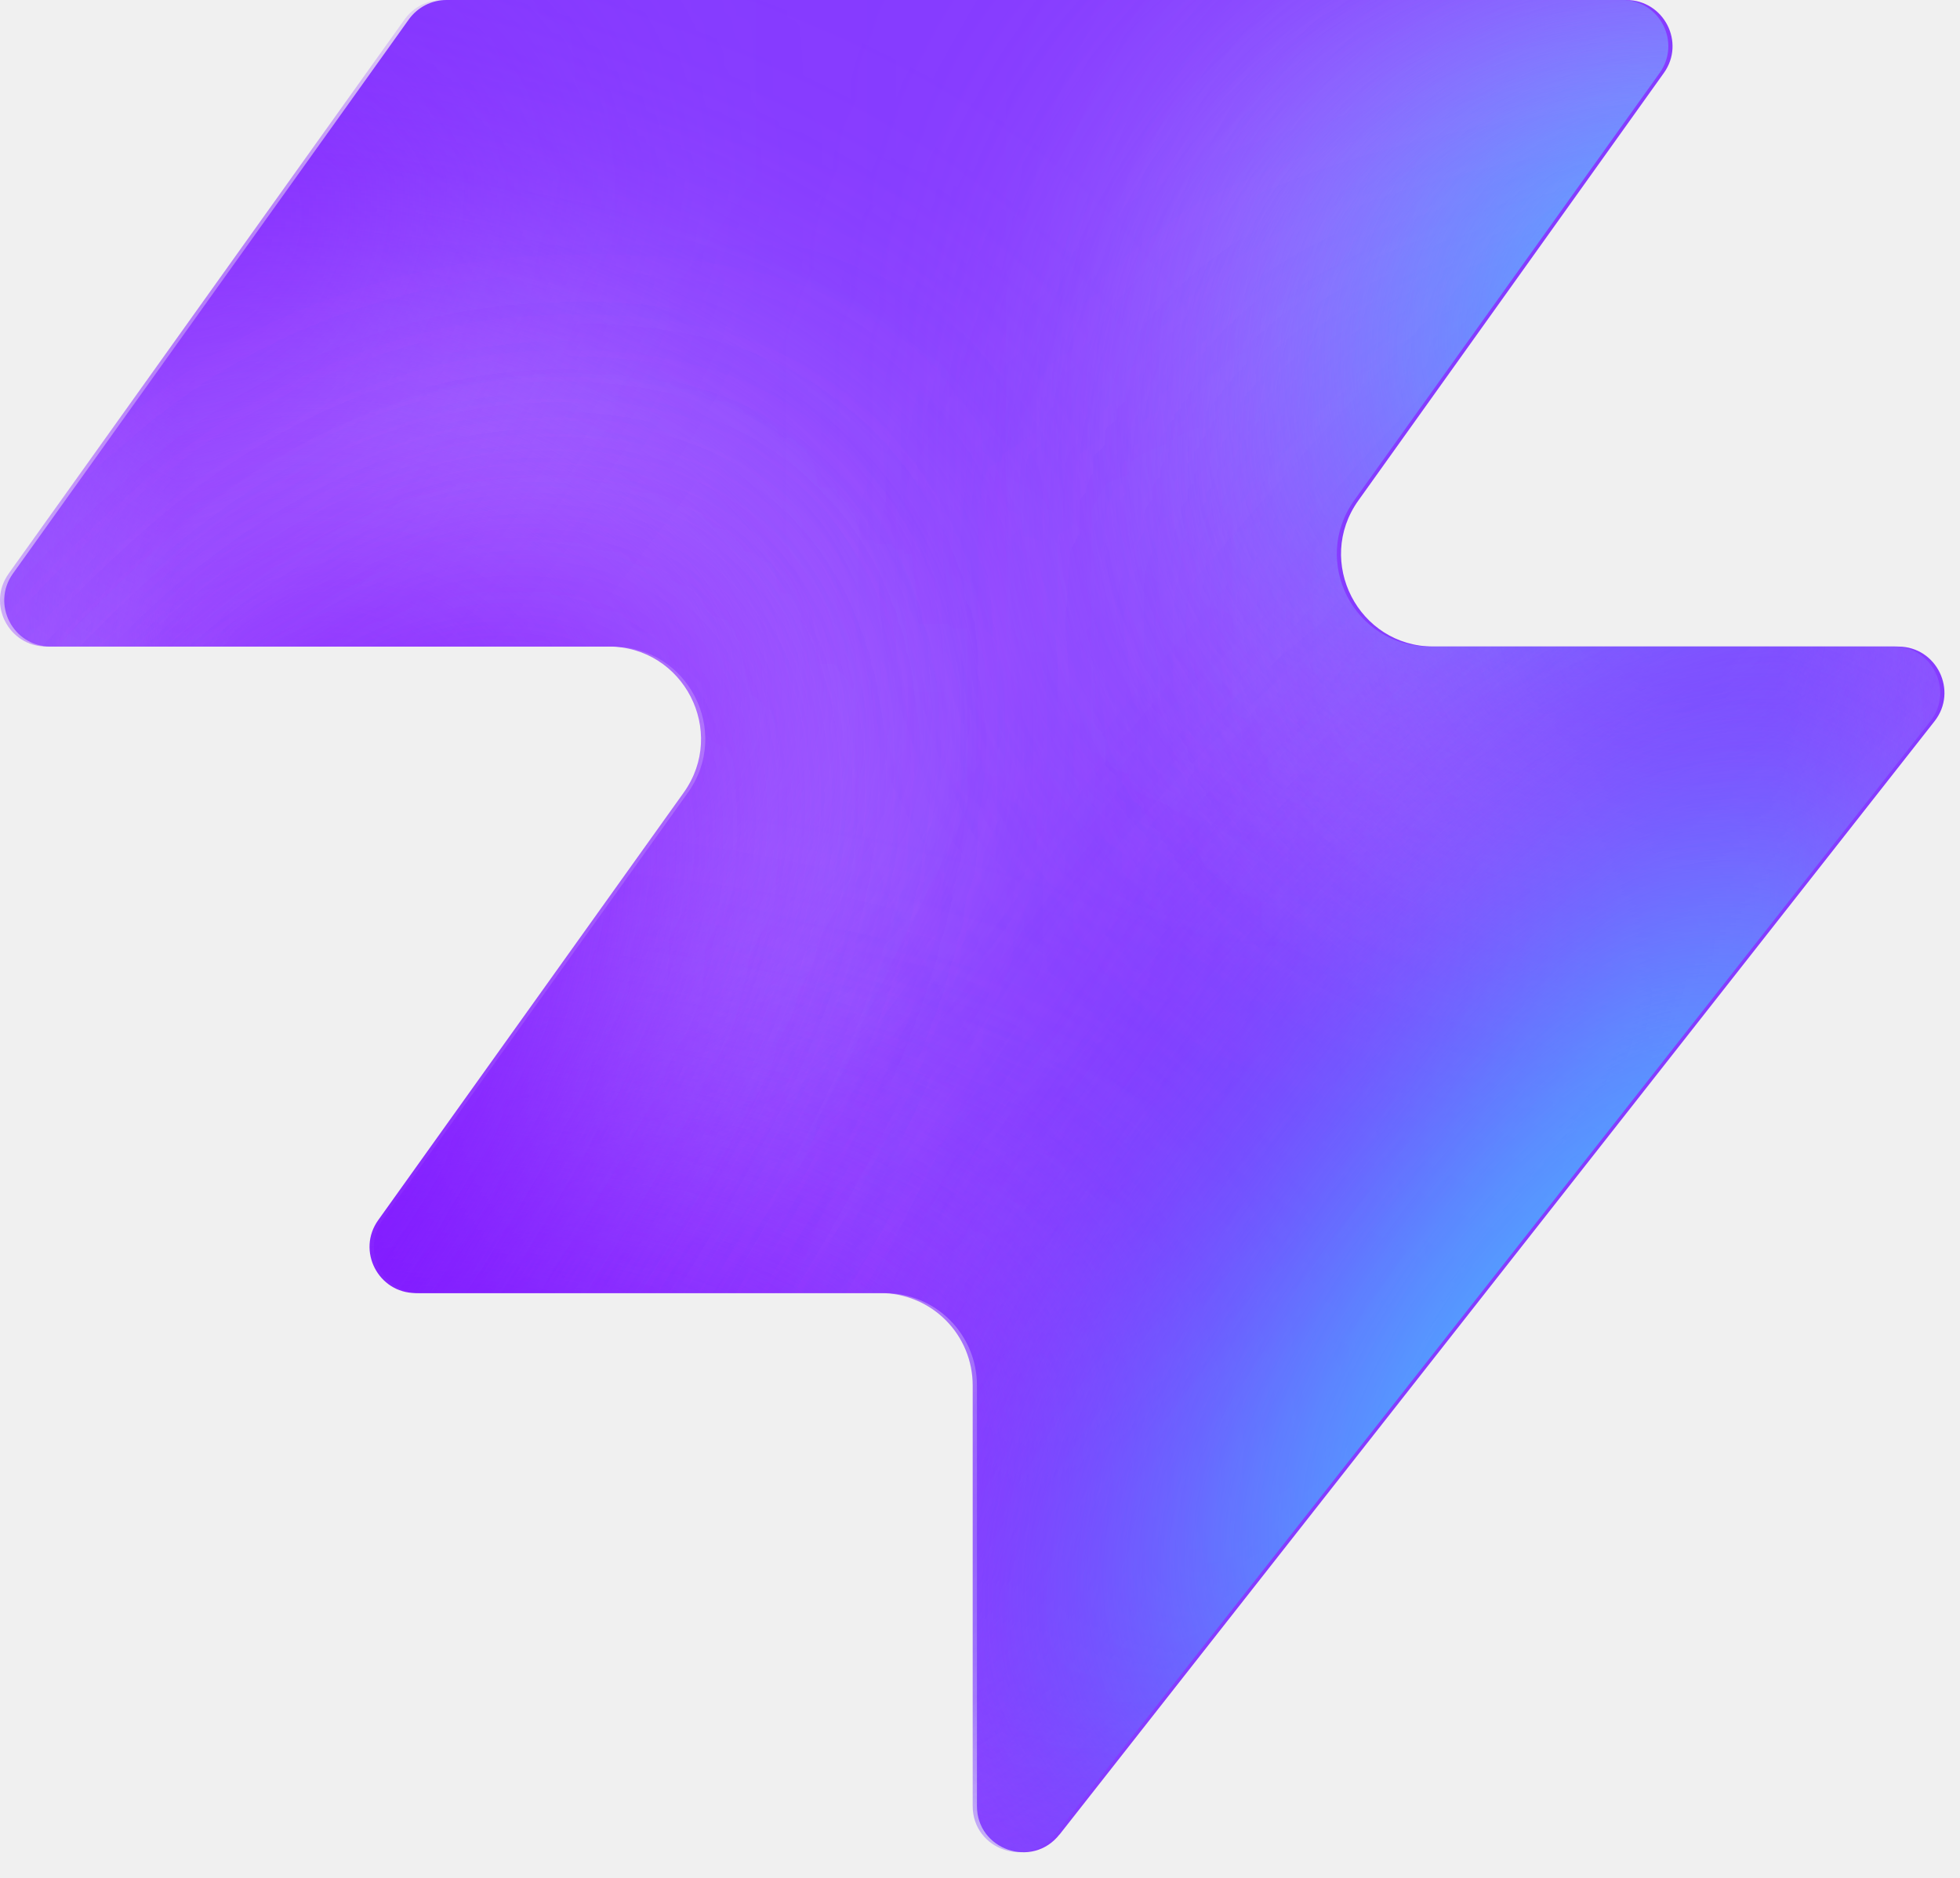
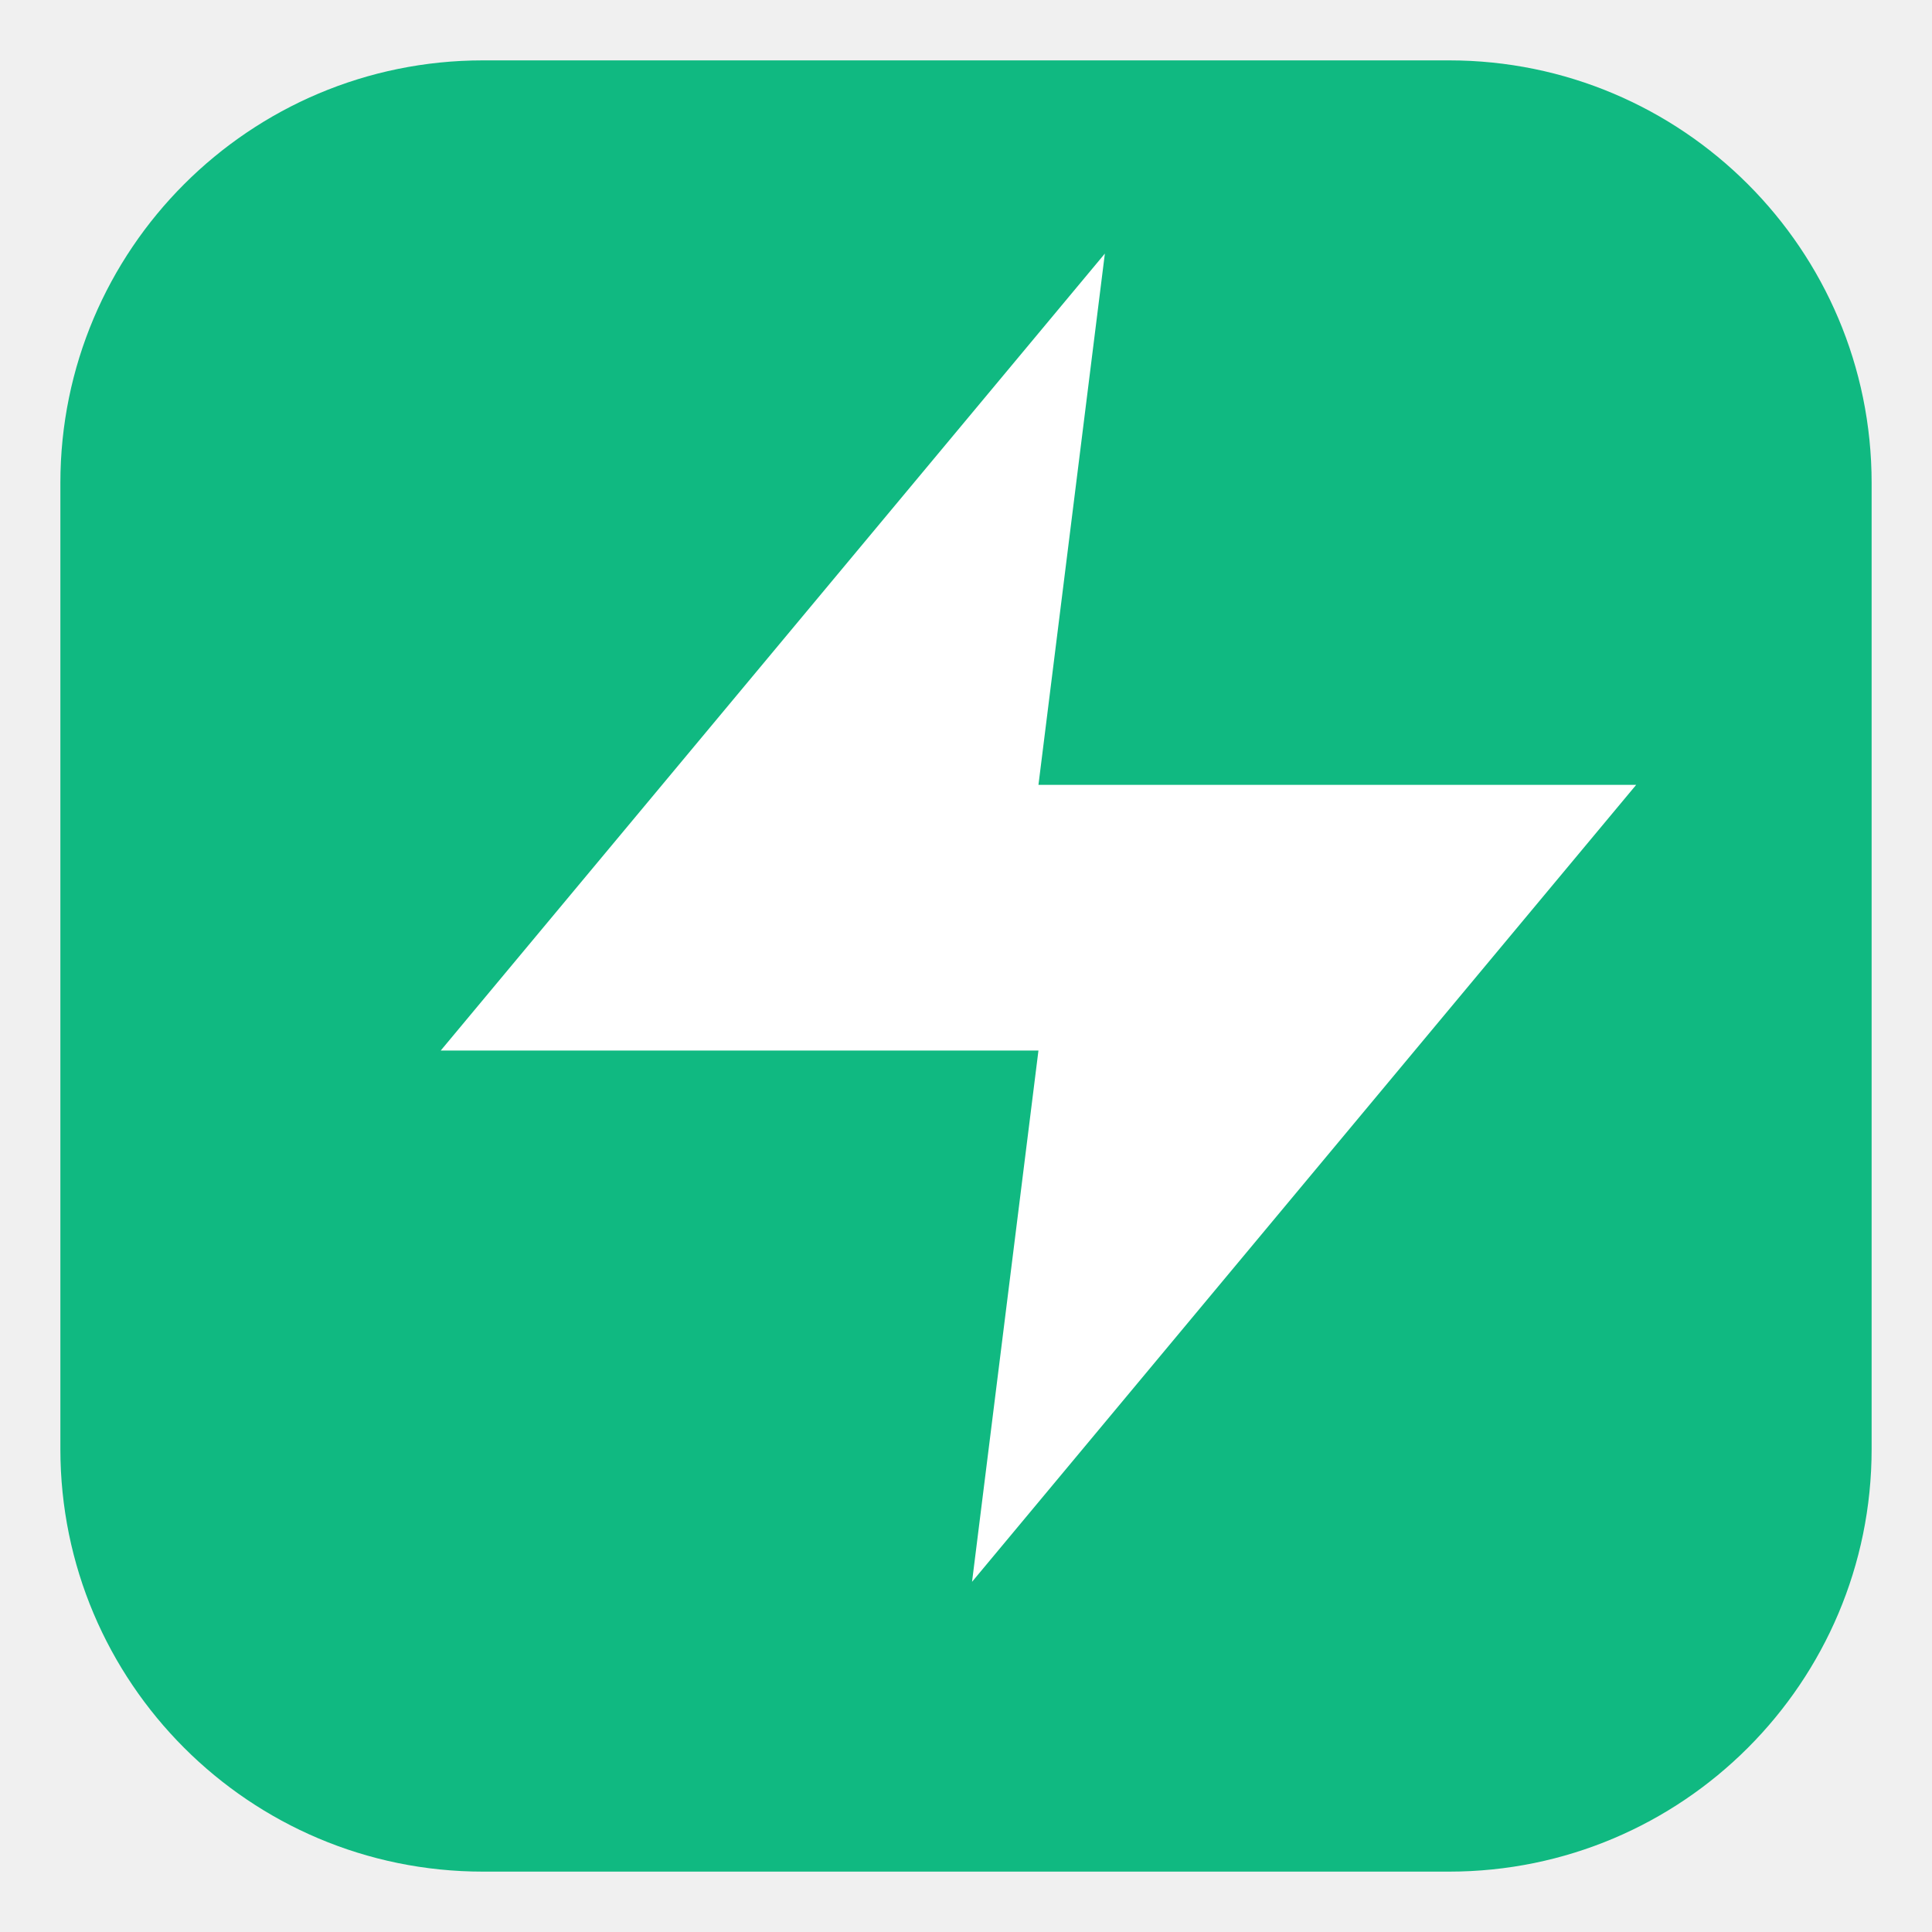
- <svg xmlns="http://www.w3.org/2000/svg" width="48" height="46" fill="none" viewBox="0 0 48 46">
-   <path fill="#863bff" d="M25.946 44.938c-.664.845-2.021.375-2.021-.698V33.937a2.26 2.26 0 0 0-2.262-2.262H10.287c-.92 0-1.456-1.04-.92-1.788l7.48-10.471c1.07-1.497 0-3.578-1.842-3.578H1.237c-.92 0-1.456-1.04-.92-1.788L10.013.474c.214-.297.556-.474.92-.474h28.894c.92 0 1.456 1.04.92 1.788l-7.48 10.471c-1.07 1.498 0 3.579 1.842 3.579h11.377c.943 0 1.473 1.088.89 1.83L25.947 44.94z" style="fill:#863bff;fill:color(display-p3 .525 .23 1);fill-opacity:1" />
-   <mask id="a" width="48" height="46" x="0" y="0" maskUnits="userSpaceOnUse" style="mask-type:alpha">
-     <path fill="#000" d="M25.842 44.938c-.664.844-2.021.375-2.021-.698V33.937a2.26 2.26 0 0 0-2.262-2.262H10.183c-.92 0-1.456-1.04-.92-1.788l7.48-10.471c1.07-1.498 0-3.579-1.842-3.579H1.133c-.92 0-1.456-1.04-.92-1.787L9.91.473c.214-.297.556-.474.92-.474h28.894c.92 0 1.456 1.04.92 1.788l-7.48 10.471c-1.07 1.498 0 3.578 1.842 3.578h11.377c.943 0 1.473 1.088.89 1.832L25.843 44.94z" style="fill:#000;fill-opacity:1" />
-   </mask>
-   <g mask="url(#a)">
-     <g filter="url(#b)">
-       <ellipse cx="5.508" cy="14.704" fill="#ede6ff" rx="5.508" ry="14.704" style="fill:#ede6ff;fill:color(display-p3 .927 .903 1);fill-opacity:1" transform="matrix(.00324 1 1 -.00324 -4.47 31.516)" />
-     </g>
-     <g filter="url(#c)">
-       <ellipse cx="10.399" cy="29.851" fill="#ede6ff" rx="10.399" ry="29.851" style="fill:#ede6ff;fill:color(display-p3 .927 .903 1);fill-opacity:1" transform="matrix(.00324 1 1 -.00324 -39.328 7.883)" />
-     </g>
-     <g filter="url(#d)">
-       <ellipse cx="5.508" cy="30.487" fill="#7e14ff" rx="5.508" ry="30.487" style="fill:#7e14ff;fill:color(display-p3 .492 .077 1);fill-opacity:1" transform="rotate(89.814 -25.913 -14.639)scale(1 -1)" />
-     </g>
-     <g filter="url(#e)">
-       <ellipse cx="5.508" cy="30.599" fill="#7e14ff" rx="5.508" ry="30.599" style="fill:#7e14ff;fill:color(display-p3 .492 .077 1);fill-opacity:1" transform="rotate(89.814 -32.644 -3.334)scale(1 -1)" />
-     </g>
-     <g filter="url(#f)">
-       <ellipse cx="5.508" cy="30.599" fill="#7e14ff" rx="5.508" ry="30.599" style="fill:#7e14ff;fill:color(display-p3 .492 .077 1);fill-opacity:1" transform="matrix(.00324 1 1 -.00324 -34.34 30.47)" />
-     </g>
-     <g filter="url(#g)">
-       <ellipse cx="14.072" cy="22.078" fill="#ede6ff" rx="14.072" ry="22.078" style="fill:#ede6ff;fill:color(display-p3 .927 .903 1);fill-opacity:1" transform="rotate(93.35 24.506 48.493)scale(-1 1)" />
-     </g>
-     <g filter="url(#h)">
-       <ellipse cx="3.47" cy="21.501" fill="#7e14ff" rx="3.47" ry="21.501" style="fill:#7e14ff;fill:color(display-p3 .492 .077 1);fill-opacity:1" transform="rotate(89.009 28.708 47.59)scale(-1 1)" />
-     </g>
-     <g filter="url(#i)">
-       <ellipse cx="3.47" cy="21.501" fill="#7e14ff" rx="3.47" ry="21.501" style="fill:#7e14ff;fill:color(display-p3 .492 .077 1);fill-opacity:1" transform="rotate(89.009 28.708 47.59)scale(-1 1)" />
-     </g>
-     <g filter="url(#j)">
-       <ellipse cx=".387" cy="8.972" fill="#7e14ff" rx="4.407" ry="29.108" style="fill:#7e14ff;fill:color(display-p3 .492 .077 1);fill-opacity:1" transform="rotate(39.51 .387 8.972)" />
-     </g>
-     <g filter="url(#k)">
-       <ellipse cx="47.523" cy="-6.092" fill="#7e14ff" rx="4.407" ry="29.108" style="fill:#7e14ff;fill:color(display-p3 .492 .077 1);fill-opacity:1" transform="rotate(37.892 47.523 -6.092)" />
-     </g>
-     <g filter="url(#l)">
-       <ellipse cx="41.412" cy="6.333" fill="#47bfff" rx="5.971" ry="9.665" style="fill:#47bfff;fill:color(display-p3 .28 .748 1);fill-opacity:1" transform="rotate(37.892 41.412 6.333)" />
-     </g>
-     <g filter="url(#m)">
-       <ellipse cx="-1.879" cy="38.332" fill="#7e14ff" rx="4.407" ry="29.108" style="fill:#7e14ff;fill:color(display-p3 .492 .077 1);fill-opacity:1" transform="rotate(37.892 -1.88 38.332)" />
-     </g>
-     <g filter="url(#n)">
-       <ellipse cx="-1.879" cy="38.332" fill="#7e14ff" rx="4.407" ry="29.108" style="fill:#7e14ff;fill:color(display-p3 .492 .077 1);fill-opacity:1" transform="rotate(37.892 -1.88 38.332)" />
-     </g>
-     <g filter="url(#o)">
-       <ellipse cx="35.651" cy="29.907" fill="#7e14ff" rx="4.407" ry="29.108" style="fill:#7e14ff;fill:color(display-p3 .492 .077 1);fill-opacity:1" transform="rotate(37.892 35.651 29.907)" />
-     </g>
-     <g filter="url(#p)">
-       <ellipse cx="38.418" cy="32.4" fill="#47bfff" rx="5.971" ry="15.297" style="fill:#47bfff;fill:color(display-p3 .28 .748 1);fill-opacity:1" transform="rotate(37.892 38.418 32.4)" />
-     </g>
+ <svg xmlns="http://www.w3.org/2000/svg" width="64" height="64" viewBox="0 0 64 64">
+   <rect x="2" y="2" width="60" height="60" rx="14" fill="#10b981" />
+   <g transform="translate(8 4) scale(2.2)">
+     <polygon points="13 2 3 14 12 14 11 22 21 10 12 10 13 2" fill="#ffffff" />
  </g>
-   <defs>
-     <filter id="b" width="60.045" height="41.654" x="-19.77" y="16.149" color-interpolation-filters="sRGB" filterUnits="userSpaceOnUse">
-       <feFlood flood-opacity="0" result="BackgroundImageFix" />
-       <feBlend in="SourceGraphic" in2="BackgroundImageFix" result="shape" />
-       <feGaussianBlur result="effect1_foregroundBlur_2002_17158" stdDeviation="7.659" />
-     </filter>
-     <filter id="c" width="90.34" height="51.437" x="-54.613" y="-7.533" color-interpolation-filters="sRGB" filterUnits="userSpaceOnUse">
-       <feFlood flood-opacity="0" result="BackgroundImageFix" />
-       <feBlend in="SourceGraphic" in2="BackgroundImageFix" result="shape" />
-       <feGaussianBlur result="effect1_foregroundBlur_2002_17158" stdDeviation="7.659" />
-     </filter>
-     <filter id="d" width="79.355" height="29.4" x="-49.64" y="2.03" color-interpolation-filters="sRGB" filterUnits="userSpaceOnUse">
-       <feFlood flood-opacity="0" result="BackgroundImageFix" />
-       <feBlend in="SourceGraphic" in2="BackgroundImageFix" result="shape" />
-       <feGaussianBlur result="effect1_foregroundBlur_2002_17158" stdDeviation="4.596" />
-     </filter>
-     <filter id="e" width="79.579" height="29.4" x="-45.045" y="20.029" color-interpolation-filters="sRGB" filterUnits="userSpaceOnUse">
-       <feFlood flood-opacity="0" result="BackgroundImageFix" />
-       <feBlend in="SourceGraphic" in2="BackgroundImageFix" result="shape" />
-       <feGaussianBlur result="effect1_foregroundBlur_2002_17158" stdDeviation="4.596" />
-     </filter>
-     <filter id="f" width="79.579" height="29.4" x="-43.513" y="21.178" color-interpolation-filters="sRGB" filterUnits="userSpaceOnUse">
-       <feFlood flood-opacity="0" result="BackgroundImageFix" />
-       <feBlend in="SourceGraphic" in2="BackgroundImageFix" result="shape" />
-       <feGaussianBlur result="effect1_foregroundBlur_2002_17158" stdDeviation="4.596" />
-     </filter>
-     <filter id="g" width="74.749" height="58.852" x="15.756" y="-17.901" color-interpolation-filters="sRGB" filterUnits="userSpaceOnUse">
-       <feFlood flood-opacity="0" result="BackgroundImageFix" />
-       <feBlend in="SourceGraphic" in2="BackgroundImageFix" result="shape" />
-       <feGaussianBlur result="effect1_foregroundBlur_2002_17158" stdDeviation="7.659" />
-     </filter>
-     <filter id="h" width="61.377" height="25.362" x="23.548" y="2.284" color-interpolation-filters="sRGB" filterUnits="userSpaceOnUse">
-       <feFlood flood-opacity="0" result="BackgroundImageFix" />
-       <feBlend in="SourceGraphic" in2="BackgroundImageFix" result="shape" />
-       <feGaussianBlur result="effect1_foregroundBlur_2002_17158" stdDeviation="4.596" />
-     </filter>
-     <filter id="i" width="61.377" height="25.362" x="23.548" y="2.284" color-interpolation-filters="sRGB" filterUnits="userSpaceOnUse">
-       <feFlood flood-opacity="0" result="BackgroundImageFix" />
-       <feBlend in="SourceGraphic" in2="BackgroundImageFix" result="shape" />
-       <feGaussianBlur result="effect1_foregroundBlur_2002_17158" stdDeviation="4.596" />
-     </filter>
-     <filter id="j" width="56.045" height="63.649" x="-27.636" y="-22.853" color-interpolation-filters="sRGB" filterUnits="userSpaceOnUse">
-       <feFlood flood-opacity="0" result="BackgroundImageFix" />
-       <feBlend in="SourceGraphic" in2="BackgroundImageFix" result="shape" />
-       <feGaussianBlur result="effect1_foregroundBlur_2002_17158" stdDeviation="4.596" />
-     </filter>
-     <filter id="k" width="54.814" height="64.646" x="20.116" y="-38.415" color-interpolation-filters="sRGB" filterUnits="userSpaceOnUse">
-       <feFlood flood-opacity="0" result="BackgroundImageFix" />
-       <feBlend in="SourceGraphic" in2="BackgroundImageFix" result="shape" />
-       <feGaussianBlur result="effect1_foregroundBlur_2002_17158" stdDeviation="4.596" />
-     </filter>
-     <filter id="l" width="33.541" height="35.313" x="24.641" y="-11.323" color-interpolation-filters="sRGB" filterUnits="userSpaceOnUse">
-       <feFlood flood-opacity="0" result="BackgroundImageFix" />
-       <feBlend in="SourceGraphic" in2="BackgroundImageFix" result="shape" />
-       <feGaussianBlur result="effect1_foregroundBlur_2002_17158" stdDeviation="4.596" />
-     </filter>
-     <filter id="m" width="54.814" height="64.646" x="-29.286" y="6.009" color-interpolation-filters="sRGB" filterUnits="userSpaceOnUse">
-       <feFlood flood-opacity="0" result="BackgroundImageFix" />
-       <feBlend in="SourceGraphic" in2="BackgroundImageFix" result="shape" />
-       <feGaussianBlur result="effect1_foregroundBlur_2002_17158" stdDeviation="4.596" />
-     </filter>
-     <filter id="n" width="54.814" height="64.646" x="-29.286" y="6.009" color-interpolation-filters="sRGB" filterUnits="userSpaceOnUse">
-       <feFlood flood-opacity="0" result="BackgroundImageFix" />
-       <feBlend in="SourceGraphic" in2="BackgroundImageFix" result="shape" />
-       <feGaussianBlur result="effect1_foregroundBlur_2002_17158" stdDeviation="4.596" />
-     </filter>
-     <filter id="o" width="54.814" height="64.646" x="8.244" y="-2.416" color-interpolation-filters="sRGB" filterUnits="userSpaceOnUse">
-       <feFlood flood-opacity="0" result="BackgroundImageFix" />
-       <feBlend in="SourceGraphic" in2="BackgroundImageFix" result="shape" />
-       <feGaussianBlur result="effect1_foregroundBlur_2002_17158" stdDeviation="4.596" />
-     </filter>
-     <filter id="p" width="39.409" height="43.623" x="18.713" y="10.588" color-interpolation-filters="sRGB" filterUnits="userSpaceOnUse">
-       <feFlood flood-opacity="0" result="BackgroundImageFix" />
-       <feBlend in="SourceGraphic" in2="BackgroundImageFix" result="shape" />
-       <feGaussianBlur result="effect1_foregroundBlur_2002_17158" stdDeviation="4.596" />
-     </filter>
-   </defs>
</svg>
